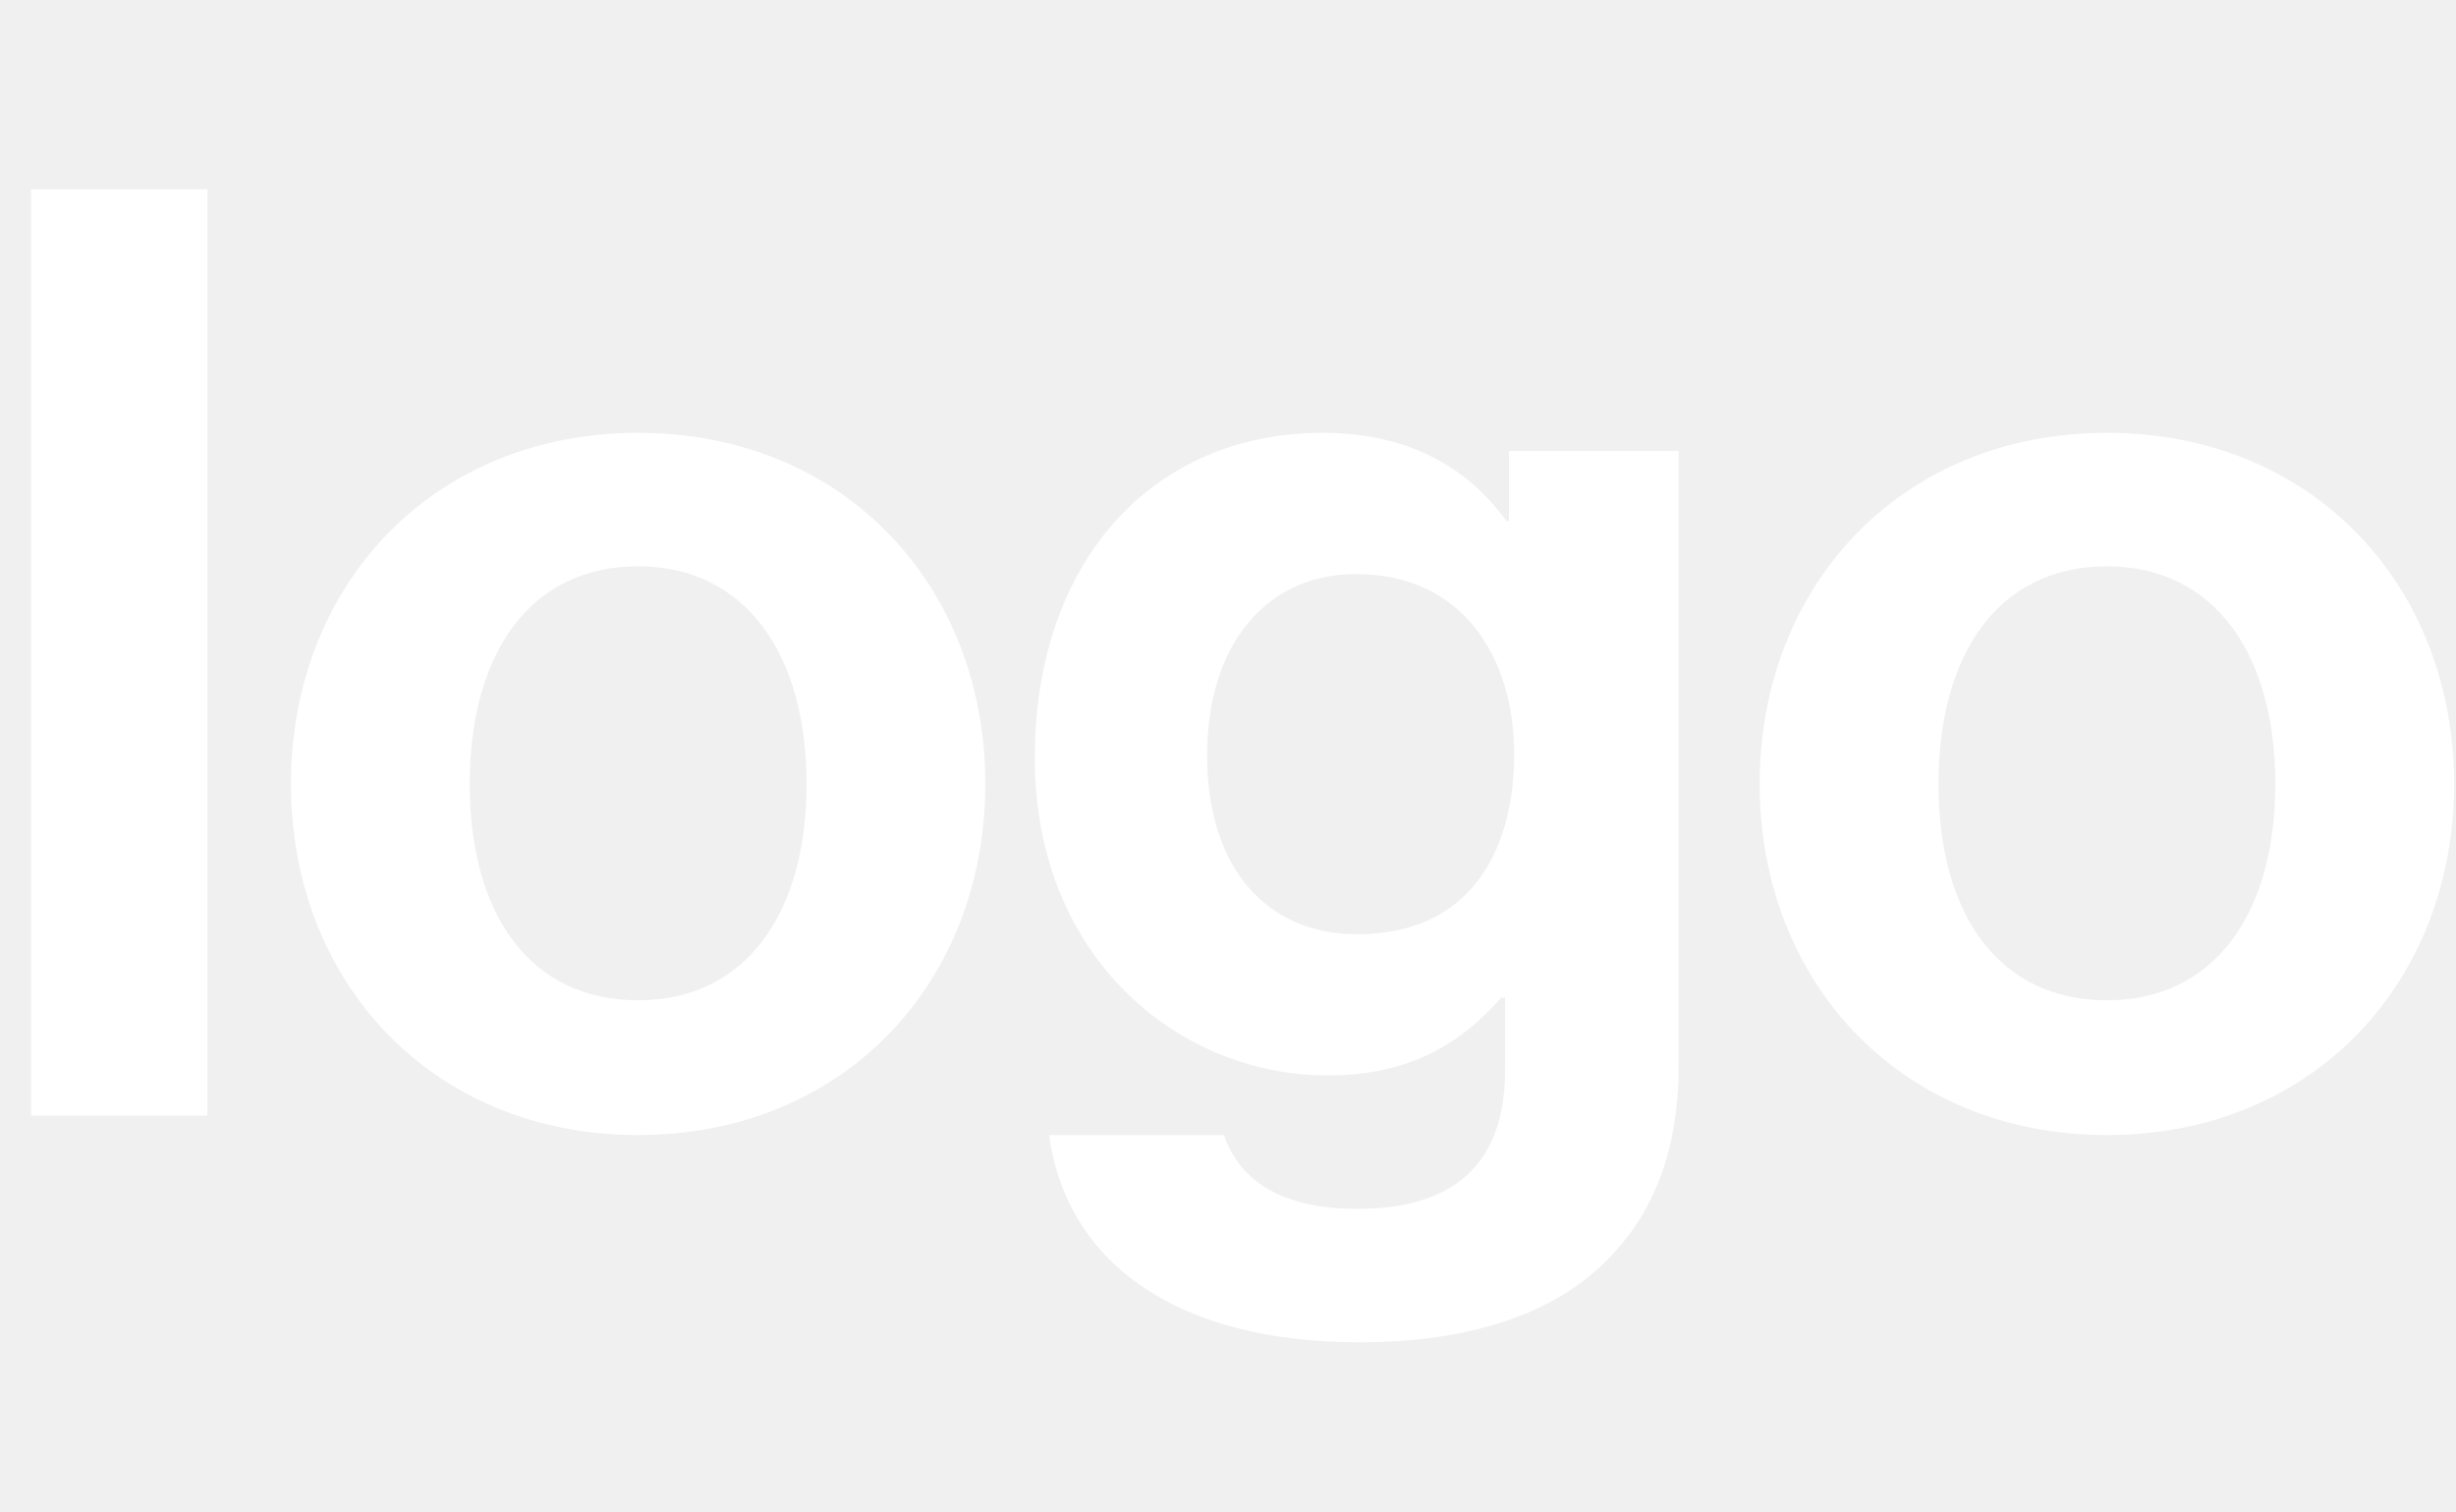
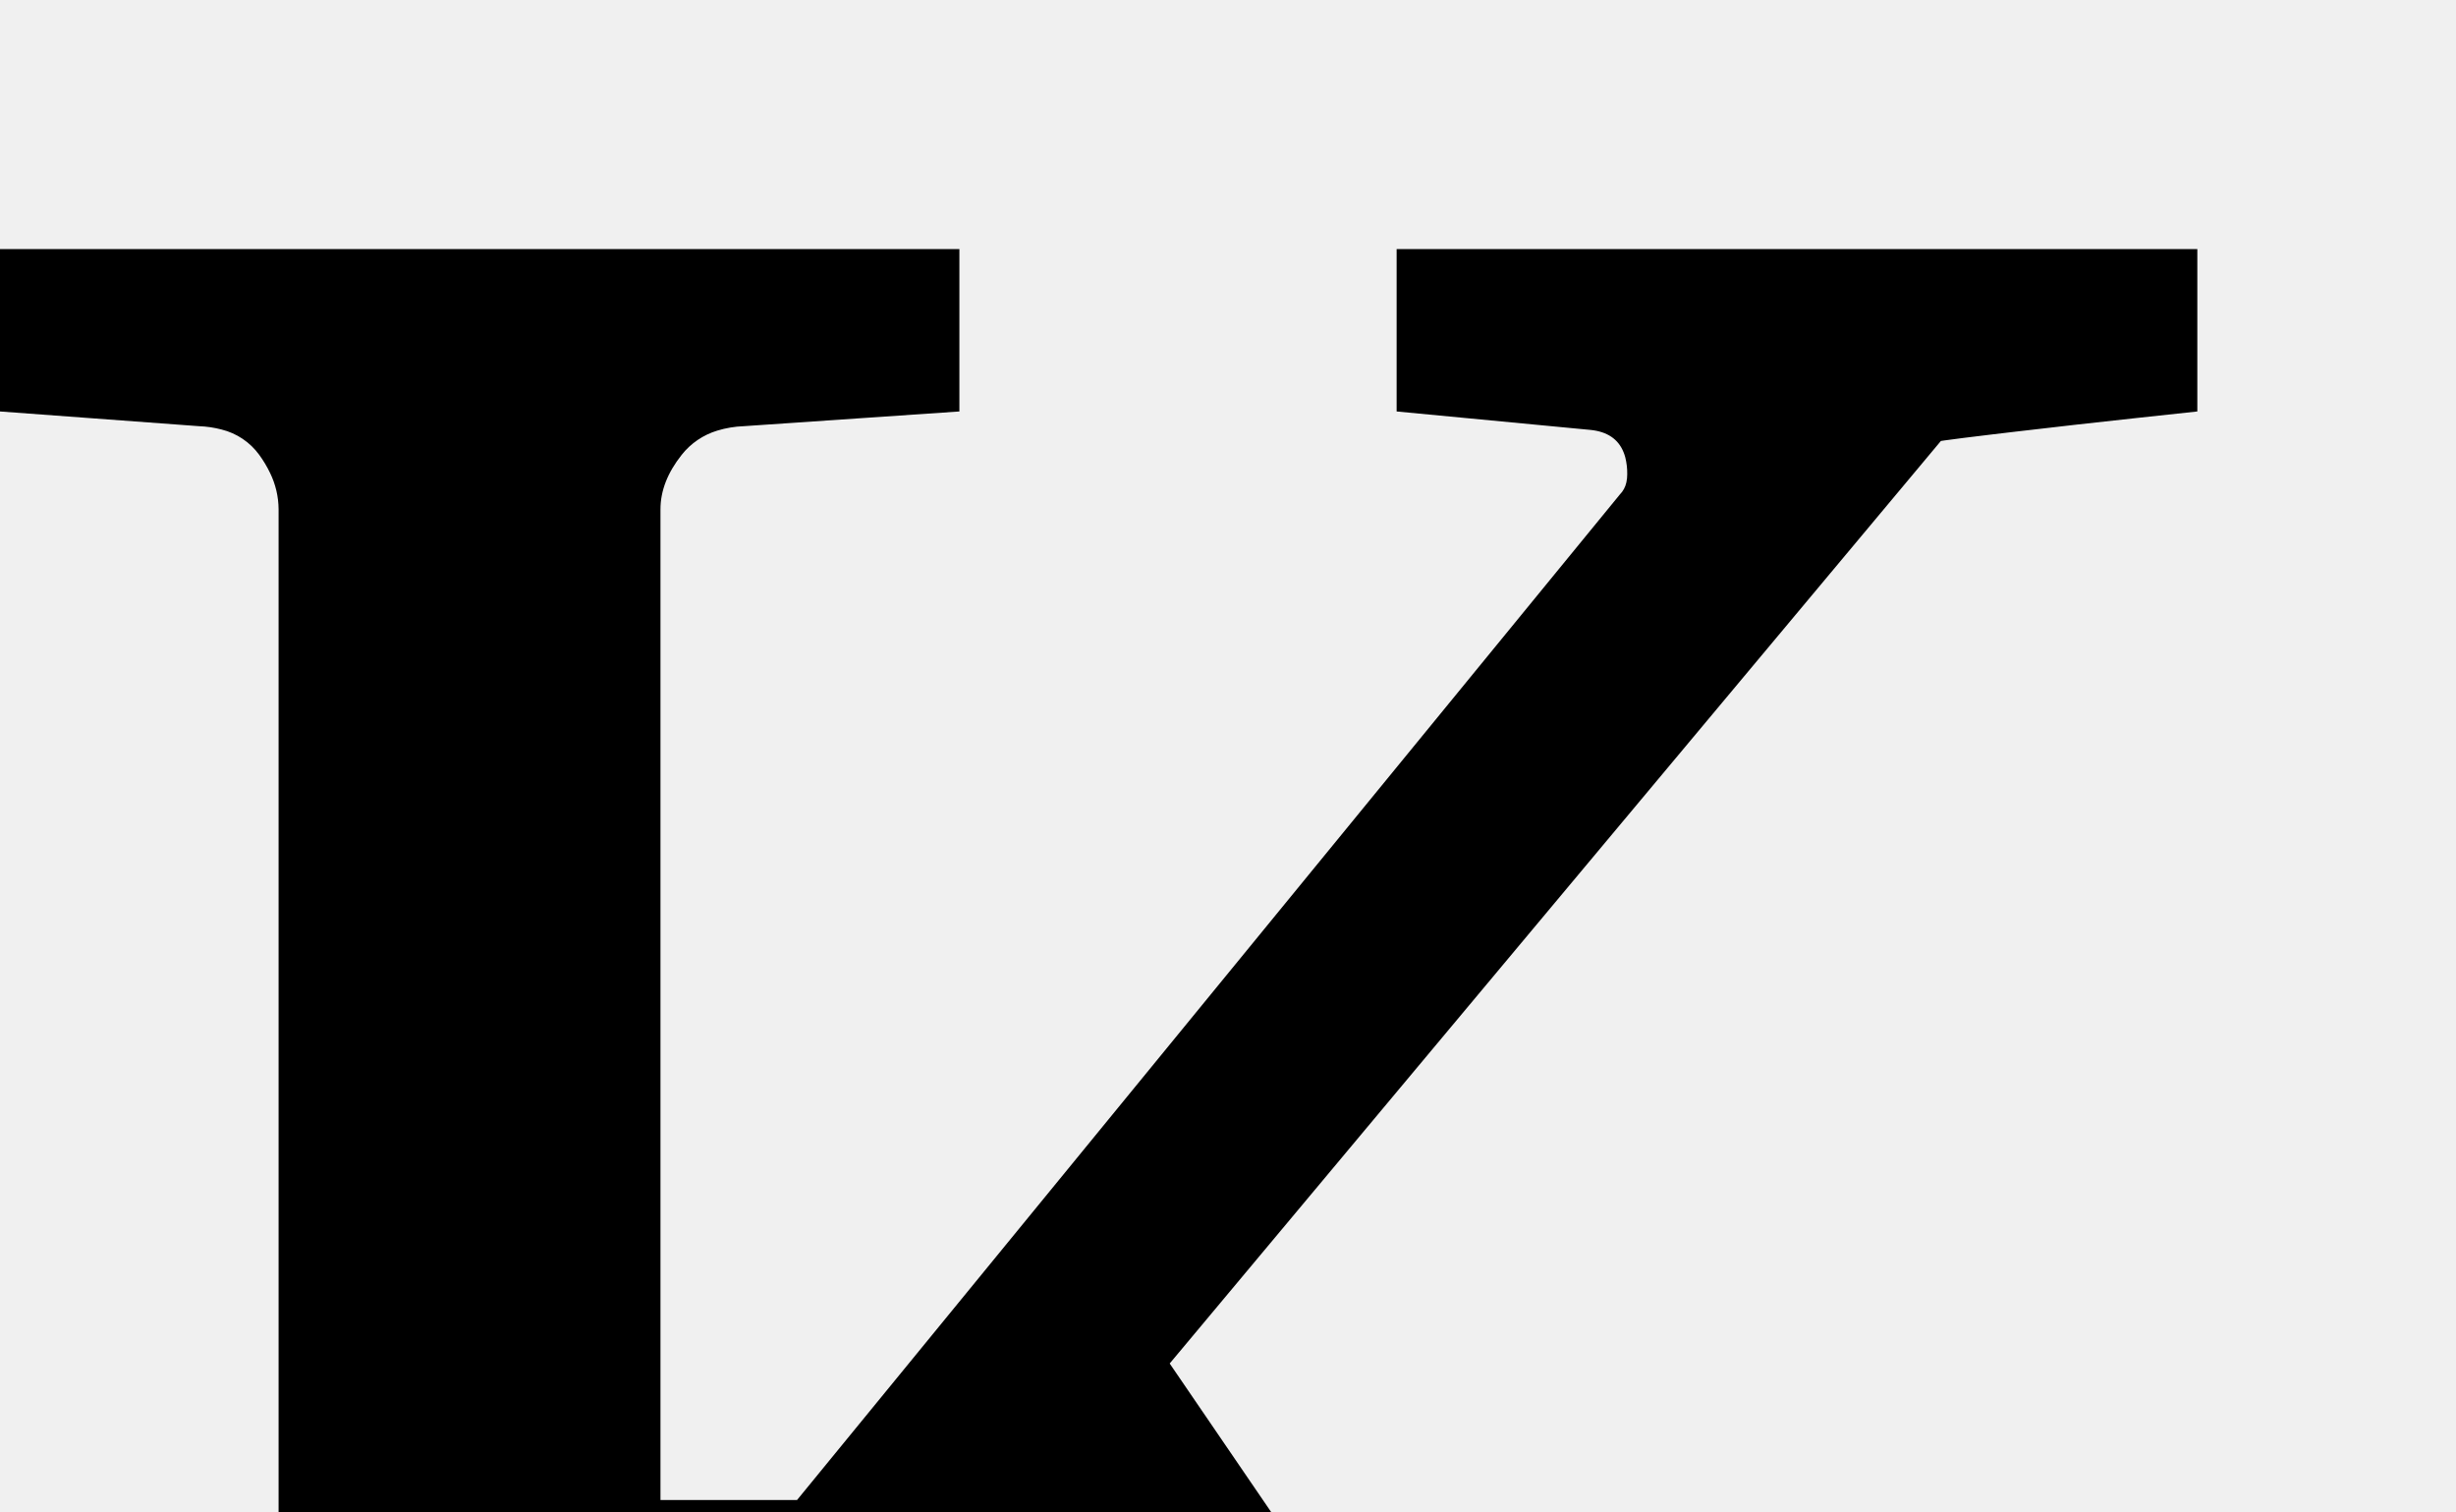
- <svg xmlns="http://www.w3.org/2000/svg" width="65" height="40" viewBox="0 0 65 40" fill="#fff">
-   <path d="M0.824 29.524H5.487V5.01H0.824V29.524Z" />
-   <path d="M16.888 30.038C22.34 30.038 26.077 25.992 26.077 20.747C26.077 15.501 22.34 11.455 16.888 11.455C11.437 11.455 7.7 15.501 7.7 20.747C7.7 25.992 11.437 30.038 16.888 30.038ZM16.888 26.472C14.008 26.472 12.431 24.175 12.431 20.747C12.431 17.318 14.008 14.987 16.888 14.987C19.734 14.987 21.346 17.318 21.346 20.747C21.346 24.175 19.734 26.472 16.888 26.472Z" />
-   <path d="M35.993 35.524C38.599 35.524 40.862 34.907 42.336 33.535C43.639 32.335 44.427 30.655 44.427 28.187V11.935H39.936V13.787H39.867C38.804 12.312 37.193 11.455 34.999 11.455C30.542 11.455 27.387 14.815 27.387 20.061C27.387 25.375 31.227 28.461 35.136 28.461C37.364 28.461 38.702 27.57 39.73 26.404H39.833V28.324C39.833 30.724 38.564 31.992 35.924 31.992C33.764 31.992 32.77 31.135 32.393 30.038H27.764C28.244 33.467 31.193 35.524 35.993 35.524ZM35.924 24.724C33.524 24.724 31.947 22.975 31.947 19.992C31.947 17.044 33.524 15.192 35.89 15.192C38.702 15.192 40.073 17.387 40.073 19.958C40.073 22.564 38.873 24.724 35.924 24.724Z" />
-   <path d="M55.761 30.038C61.212 30.038 64.95 25.992 64.95 20.747C64.95 15.501 61.212 11.455 55.761 11.455C50.31 11.455 46.572 15.501 46.572 20.747C46.572 25.992 50.31 30.038 55.761 30.038ZM55.761 26.472C52.881 26.472 51.304 24.175 51.304 20.747C51.304 17.318 52.881 14.987 55.761 14.987C58.607 14.987 60.218 17.318 60.218 20.747C60.218 24.175 58.607 26.472 55.761 26.472Z" />
+ <svg xmlns="http://www.w3.org/2000/svg" width="65" height="40" viewBox="0 0 65 40">
+   <path d="M 60.596 69.385 L 60.596 73.682 L 43.066 73.682 L 43.066 70.605 L 24.463 43.896 L 17.48 43.896 L 17.48 66.797 A 1.997 1.997 0 0 0 17.722 67.737 A 2.823 2.823 0 0 0 18.042 68.213 A 2.056 2.056 0 0 0 19.042 68.871 A 3.042 3.042 0 0 0 19.678 68.994 L 25.391 69.385 L 25.391 73.682 L 0 73.682 L 0 69.385 L 5.273 68.994 Q 6.173 68.912 6.679 68.42 A 1.774 1.774 0 0 0 6.86 68.213 A 2.752 2.752 0 0 0 7.211 67.606 A 2.118 2.118 0 0 0 7.373 66.797 L 7.373 13.477 A 2.221 2.221 0 0 0 7.147 12.515 A 3.051 3.051 0 0 0 6.86 12.036 A 1.751 1.751 0 0 0 5.865 11.367 A 2.734 2.734 0 0 0 5.273 11.279 L 0 10.889 L 0 6.592 L 25.391 6.592 L 25.391 10.889 L 19.678 11.279 A 2.718 2.718 0 0 0 18.986 11.395 A 1.901 1.901 0 0 0 18.042 12.036 Q 17.48 12.744 17.48 13.477 L 17.48 39.697 L 21.094 39.697 L 42.871 13.086 A 0.646 0.646 0 0 0 43.043 12.767 A 0.969 0.969 0 0 0 43.066 12.549 A 1.733 1.733 0 0 0 43.015 12.106 Q 42.861 11.526 42.252 11.401 A 1.607 1.607 0 0 0 42.09 11.377 L 36.963 10.889 L 36.963 6.592 L 58.154 6.592 L 58.154 10.889 L 56.567 11.06 A 332.555 332.555 0 0 0 53.32 11.426 A 307.315 307.315 0 0 0 52.746 11.494 Q 51.81 11.606 51.482 11.653 A 5.171 5.171 0 0 0 51.367 11.67 L 30.957 36.084 L 53.369 68.896 L 60.596 69.385 Z M 170.068 69.775 L 170.068 73.682 L 147.803 73.682 L 147.803 69.775 L 151.904 69.482 Q 152.783 69.385 153.442 68.799 A 1.913 1.913 0 0 0 154.099 67.4 A 2.525 2.525 0 0 0 154.102 67.285 L 154.102 41.504 A 14.838 14.838 0 0 0 153.789 38.374 Q 153.3 36.11 152.051 34.399 A 5.837 5.837 0 0 0 149.651 32.53 Q 147.549 31.592 144.189 31.592 A 19.301 19.301 0 0 0 141.092 31.854 A 25.455 25.455 0 0 0 138.501 32.422 A 27.731 27.731 0 0 0 136.004 33.223 Q 134.789 33.68 133.764 34.22 A 16.143 16.143 0 0 0 133.301 34.473 L 133.301 67.285 A 3.057 3.057 0 0 0 133.41 68.14 Q 133.69 69.099 134.683 69.378 A 3.13 3.13 0 0 0 135.303 69.482 L 139.6 69.775 L 139.6 73.682 L 117.09 73.682 L 117.09 69.775 L 121.875 69.482 A 3.151 3.151 0 0 0 122.738 69.311 Q 123.694 68.962 123.911 67.941 A 3.16 3.16 0 0 0 123.975 67.285 L 123.975 7.178 L 116.504 7.178 L 116.504 3.857 L 129.297 0 L 133.301 0 L 133.301 30.469 A 39.486 39.486 0 0 1 134.738 29.621 Q 135.44 29.224 136.253 28.795 A 89.084 89.084 0 0 1 137.988 27.905 A 50.347 50.347 0 0 1 144.043 25.366 Q 147.217 24.268 149.805 24.268 Q 155.566 24.268 159.473 27.979 A 11.487 11.487 0 0 1 162.395 32.668 Q 163.379 35.532 163.379 39.404 L 163.379 67.285 Q 163.379 68.213 164.038 68.799 Q 164.697 69.385 165.576 69.482 L 170.068 69.775 Z M 218.018 62.598 L 218.018 68.701 A 51.271 51.271 0 0 1 208.96 73.096 Q 204.102 74.902 199.023 74.902 A 24.576 24.576 0 0 1 187.671 72.192 A 20.717 20.717 0 0 1 179.733 64.975 A 25.166 25.166 0 0 1 179.102 63.965 A 22.051 22.051 0 0 1 176.648 57.739 Q 175.996 54.977 175.864 51.764 A 40.482 40.482 0 0 1 175.83 50.098 A 34.018 34.018 0 0 1 176.495 43.213 A 25.786 25.786 0 0 1 178.857 36.475 A 22.725 22.725 0 0 1 184.541 29.349 A 21.861 21.861 0 0 1 187.207 27.466 A 22.492 22.492 0 0 1 197.231 24.346 A 27.439 27.439 0 0 1 199.316 24.268 Q 208.643 24.268 213.33 30.054 A 20.602 20.602 0 0 1 217.513 39.251 A 28.896 28.896 0 0 1 218.018 44.775 L 218.018 46.069 A 11.686 11.686 0 0 1 217.987 46.937 A 9.268 9.268 0 0 1 217.92 47.559 L 185.498 47.559 A 36.367 36.367 0 0 0 186.304 55.151 A 21.77 21.77 0 0 0 188.338 60.833 A 20.11 20.11 0 0 0 189.014 62.012 A 14.33 14.33 0 0 0 194.141 66.943 Q 197.363 68.799 202.197 68.799 A 18.954 18.954 0 0 0 210.444 66.883 A 21.827 21.827 0 0 0 210.571 66.821 A 66.478 66.478 0 0 0 215.73 64.043 A 56.17 56.17 0 0 0 218.018 62.598 Z M 110.484 57.788 A 29.526 29.526 0 0 0 111.572 49.658 Q 111.572 42.627 108.789 36.865 A 22.251 22.251 0 0 0 100.732 27.686 Q 95.459 24.268 87.988 24.268 A 28.65 28.65 0 0 0 83.573 24.597 A 21.976 21.976 0 0 0 75.22 27.637 A 22.487 22.487 0 0 0 66.919 36.768 Q 64.014 42.529 64.014 49.658 A 33.249 33.249 0 0 0 64.194 53.156 A 26.973 26.973 0 0 0 66.895 62.549 A 22.22 22.22 0 0 0 75.098 71.582 A 21.127 21.127 0 0 0 81.304 74.173 A 26.828 26.828 0 0 0 87.695 74.902 A 28.453 28.453 0 0 0 92.08 74.576 A 21.758 21.758 0 0 0 100.366 71.558 A 22.64 22.64 0 0 0 108.643 62.476 A 25.888 25.888 0 0 0 110.484 57.788 Z M 101.172 49.561 Q 101.172 44.092 99.731 39.355 A 20.916 20.916 0 0 0 98.053 35.32 A 15.89 15.89 0 0 0 95.337 31.689 A 9.995 9.995 0 0 0 88.583 28.778 A 13.246 13.246 0 0 0 87.891 28.76 A 11.987 11.987 0 0 0 84.277 29.281 A 9.718 9.718 0 0 0 80.298 31.689 A 16.048 16.048 0 0 0 77.206 36.057 A 21.342 21.342 0 0 0 75.928 39.355 A 34.126 34.126 0 0 0 74.6 46.872 A 40.229 40.229 0 0 0 74.512 49.561 A 36.211 36.211 0 0 0 75.289 57.166 A 32.163 32.163 0 0 0 75.952 59.741 A 21.043 21.043 0 0 0 77.602 63.741 A 15.856 15.856 0 0 0 80.347 67.432 A 9.995 9.995 0 0 0 87.1 70.343 A 13.246 13.246 0 0 0 87.793 70.361 A 11.763 11.763 0 0 0 91.435 69.82 A 9.732 9.732 0 0 0 95.337 67.432 A 16.213 16.213 0 0 0 98.438 63.064 A 21.596 21.596 0 0 0 99.731 59.766 A 33.68 33.68 0 0 0 101.093 52.084 A 39.667 39.667 0 0 0 101.172 49.561 Z M 91.602 1.66 L 104.199 18.604 L 98.193 18.604 L 87.891 8.691 L 77.49 18.604 L 71.484 18.604 L 84.082 1.66 L 91.602 1.66 Z M 213.623 8.887 L 198.389 18.604 L 192.725 18.604 L 206.006 3.076 A 12.32 12.32 0 0 1 206.95 2.073 Q 207.475 1.578 208.005 1.214 A 7.226 7.226 0 0 1 208.179 1.099 Q 208.962 0.594 210.228 0.449 A 9.695 9.695 0 0 1 211.328 0.391 A 7.046 7.046 0 0 1 212.591 0.496 Q 213.287 0.623 213.819 0.904 A 2.964 2.964 0 0 1 214.917 1.88 A 6.352 6.352 0 0 1 215.601 3.188 A 4.793 4.793 0 0 1 215.918 4.883 A 4.923 4.923 0 0 1 215.788 6.042 A 3.789 3.789 0 0 1 215.283 7.227 A 5.742 5.742 0 0 1 213.687 8.844 A 6.56 6.56 0 0 1 213.623 8.887 Z M 186.035 43.066 L 208.008 43.066 L 208.008 40.869 A 17.028 17.028 0 0 0 207.586 36.986 A 12.578 12.578 0 0 0 205.64 32.568 A 7.654 7.654 0 0 0 200.685 29.423 A 12.11 12.11 0 0 0 198.291 29.199 A 11.008 11.008 0 0 0 190.221 32.57 A 13.983 13.983 0 0 0 189.893 32.91 A 13.549 13.549 0 0 0 186.886 38.198 Q 186.197 40.398 186.035 43.066 Z" />
</svg>
